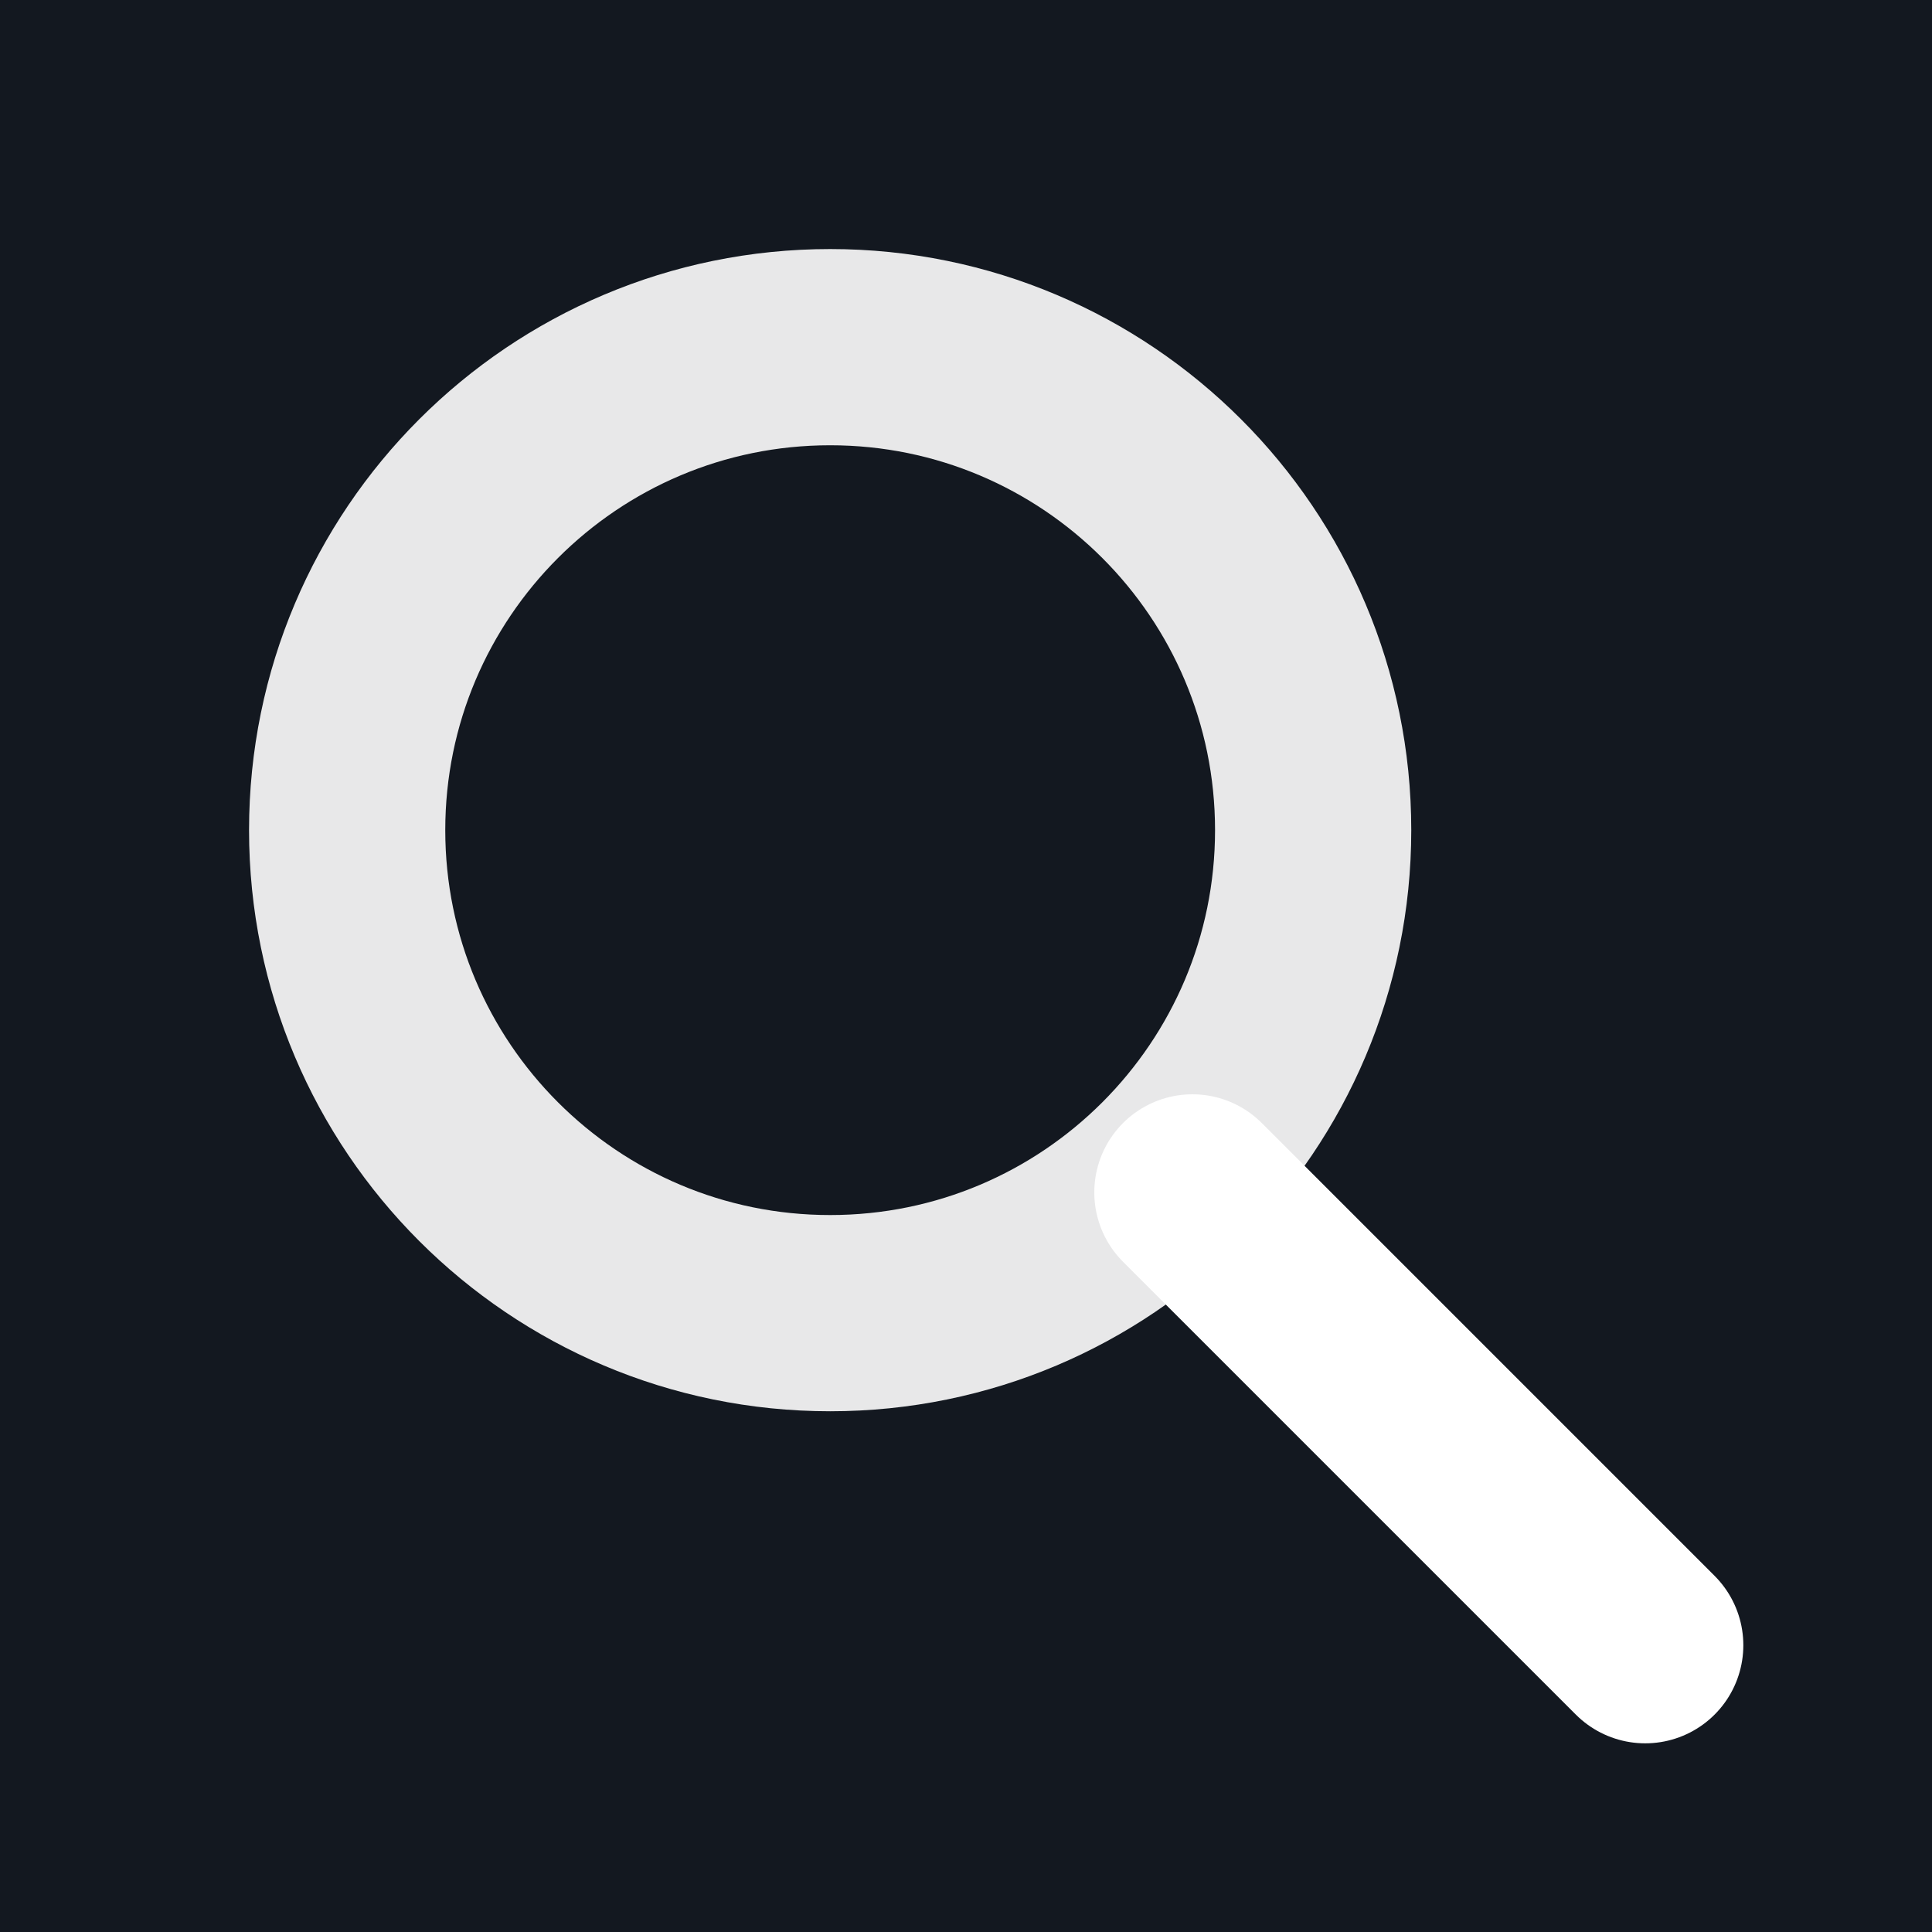
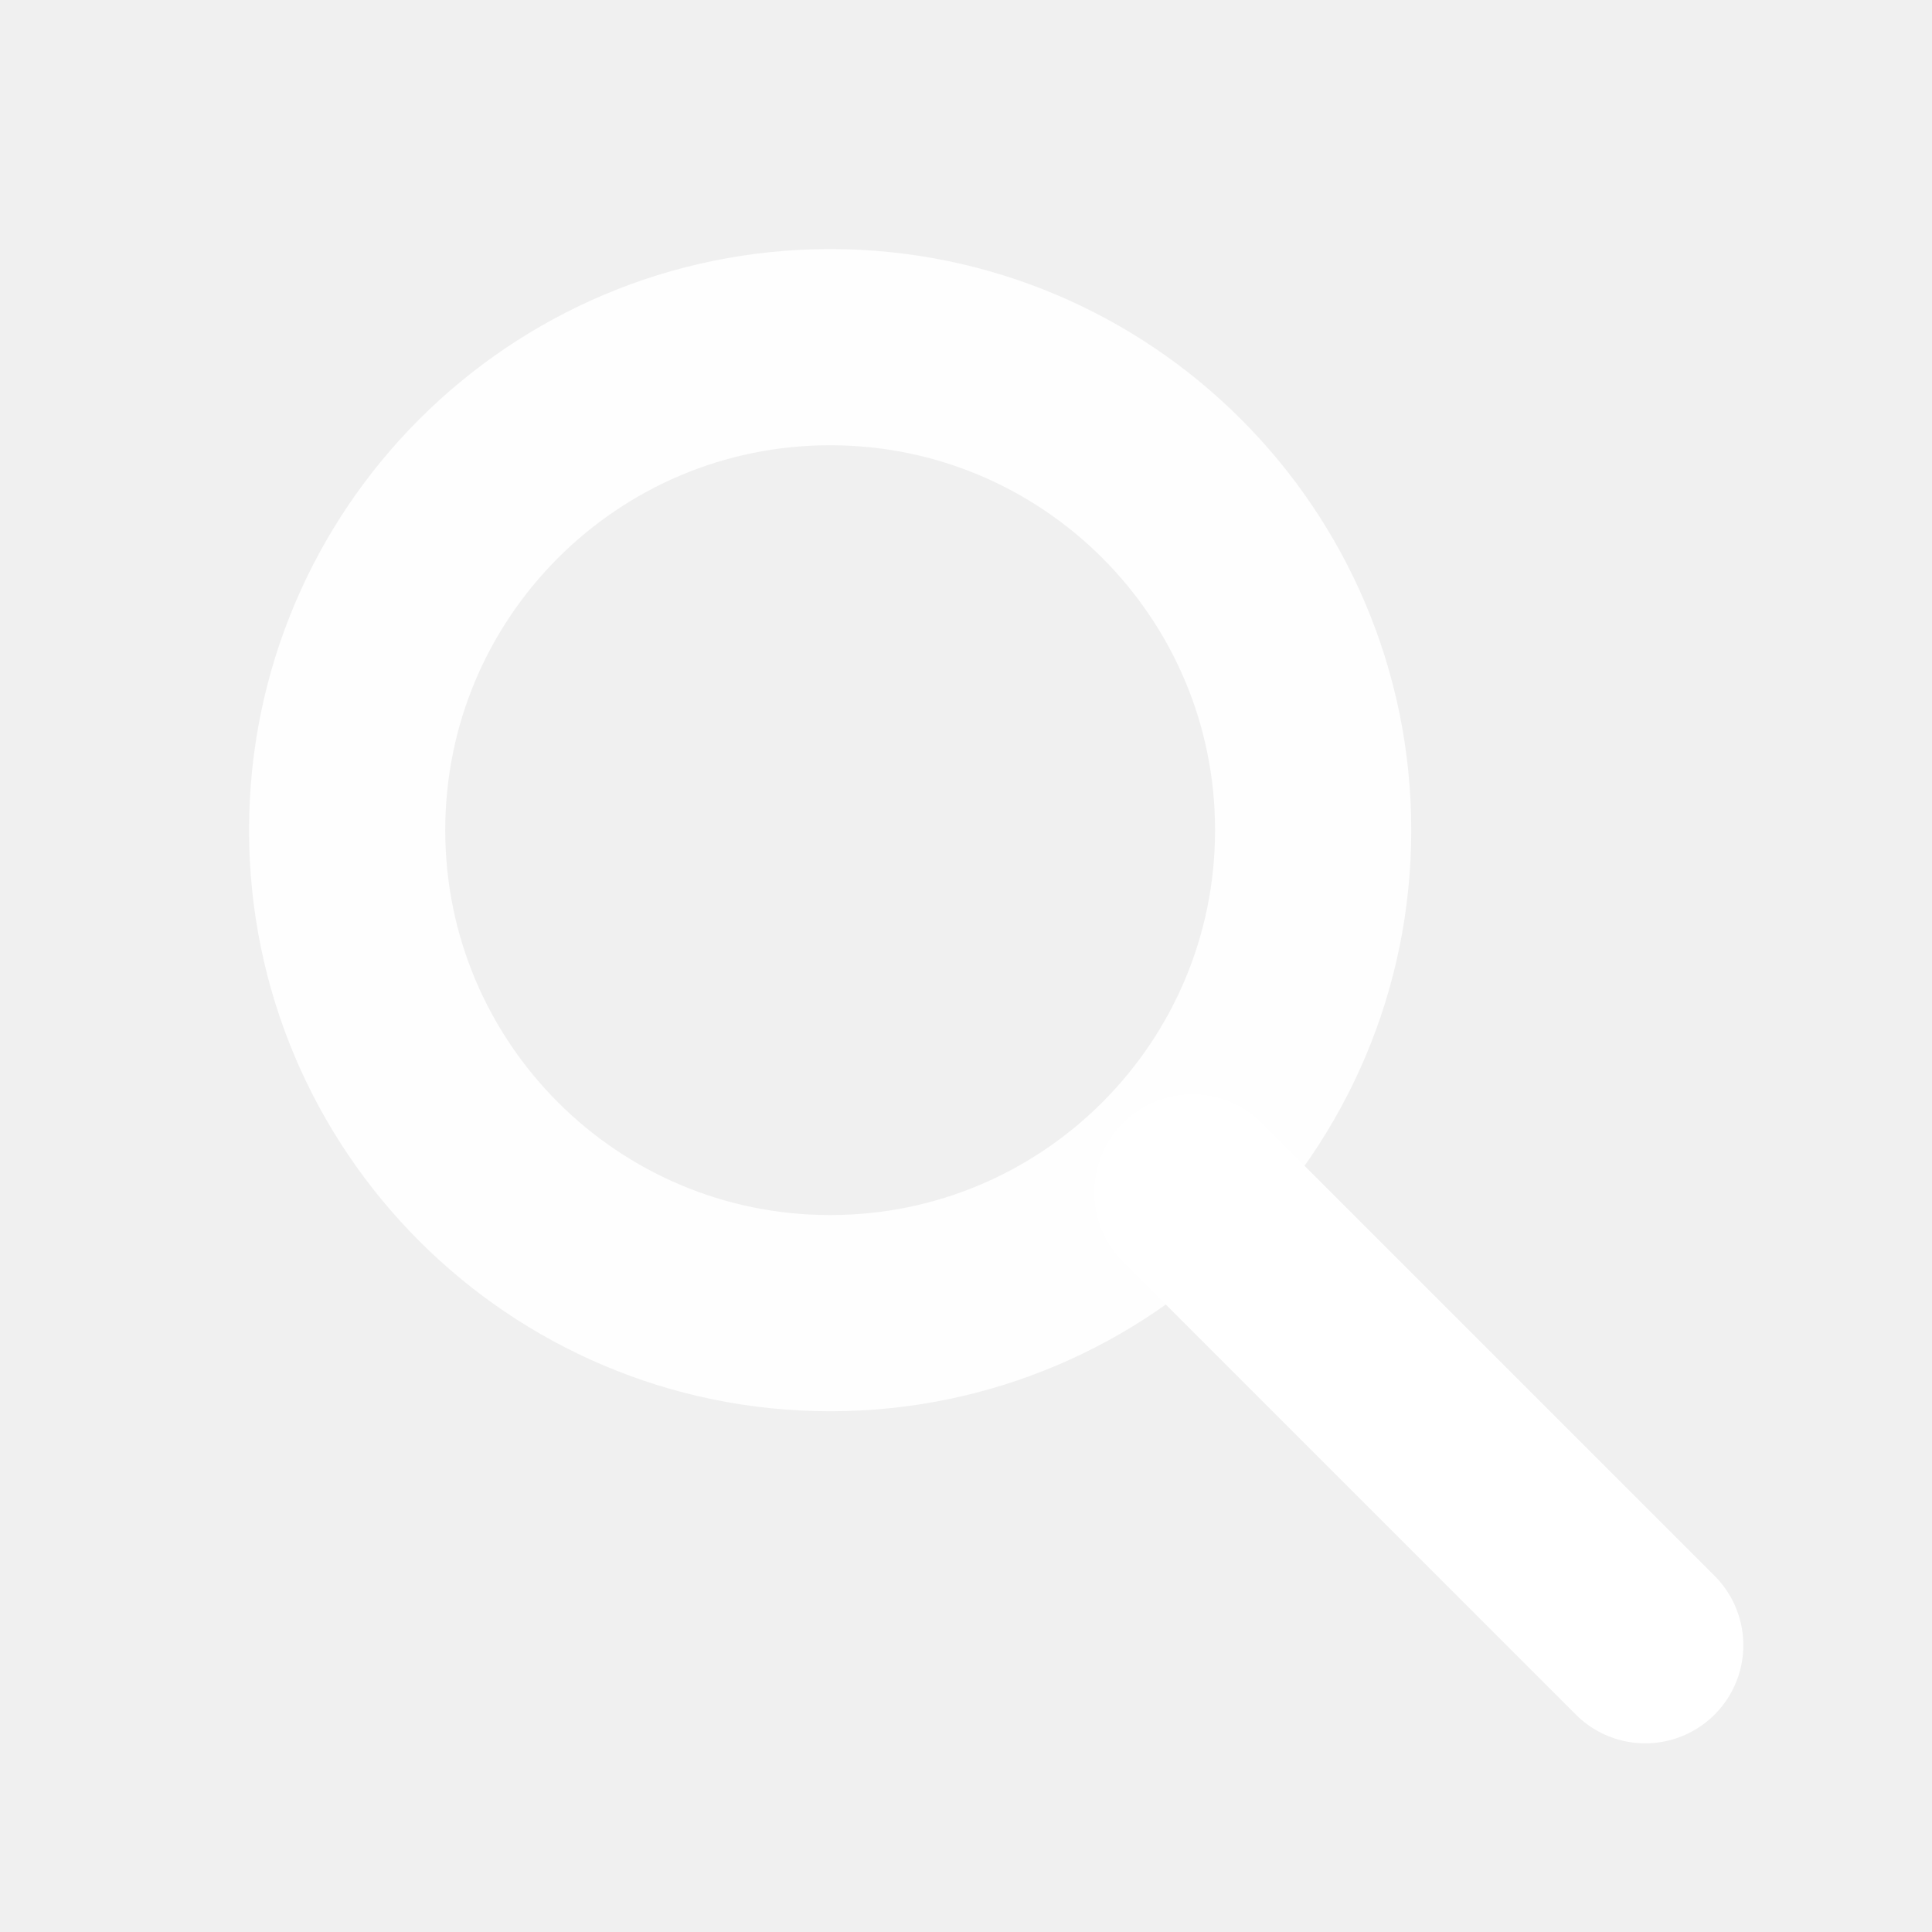
<svg xmlns="http://www.w3.org/2000/svg" width="512" height="512" viewBox="0 0 512 512">
-   <rect width="512" height="512" fill="#131820" />
  <circle cx="220" cy="220" r="128" fill="none" stroke="white" stroke-width="52" opacity="0.9" />
  <line x1="316" y1="316" x2="436" y2="436" stroke="white" stroke-width="52" stroke-linecap="round" />
</svg>
